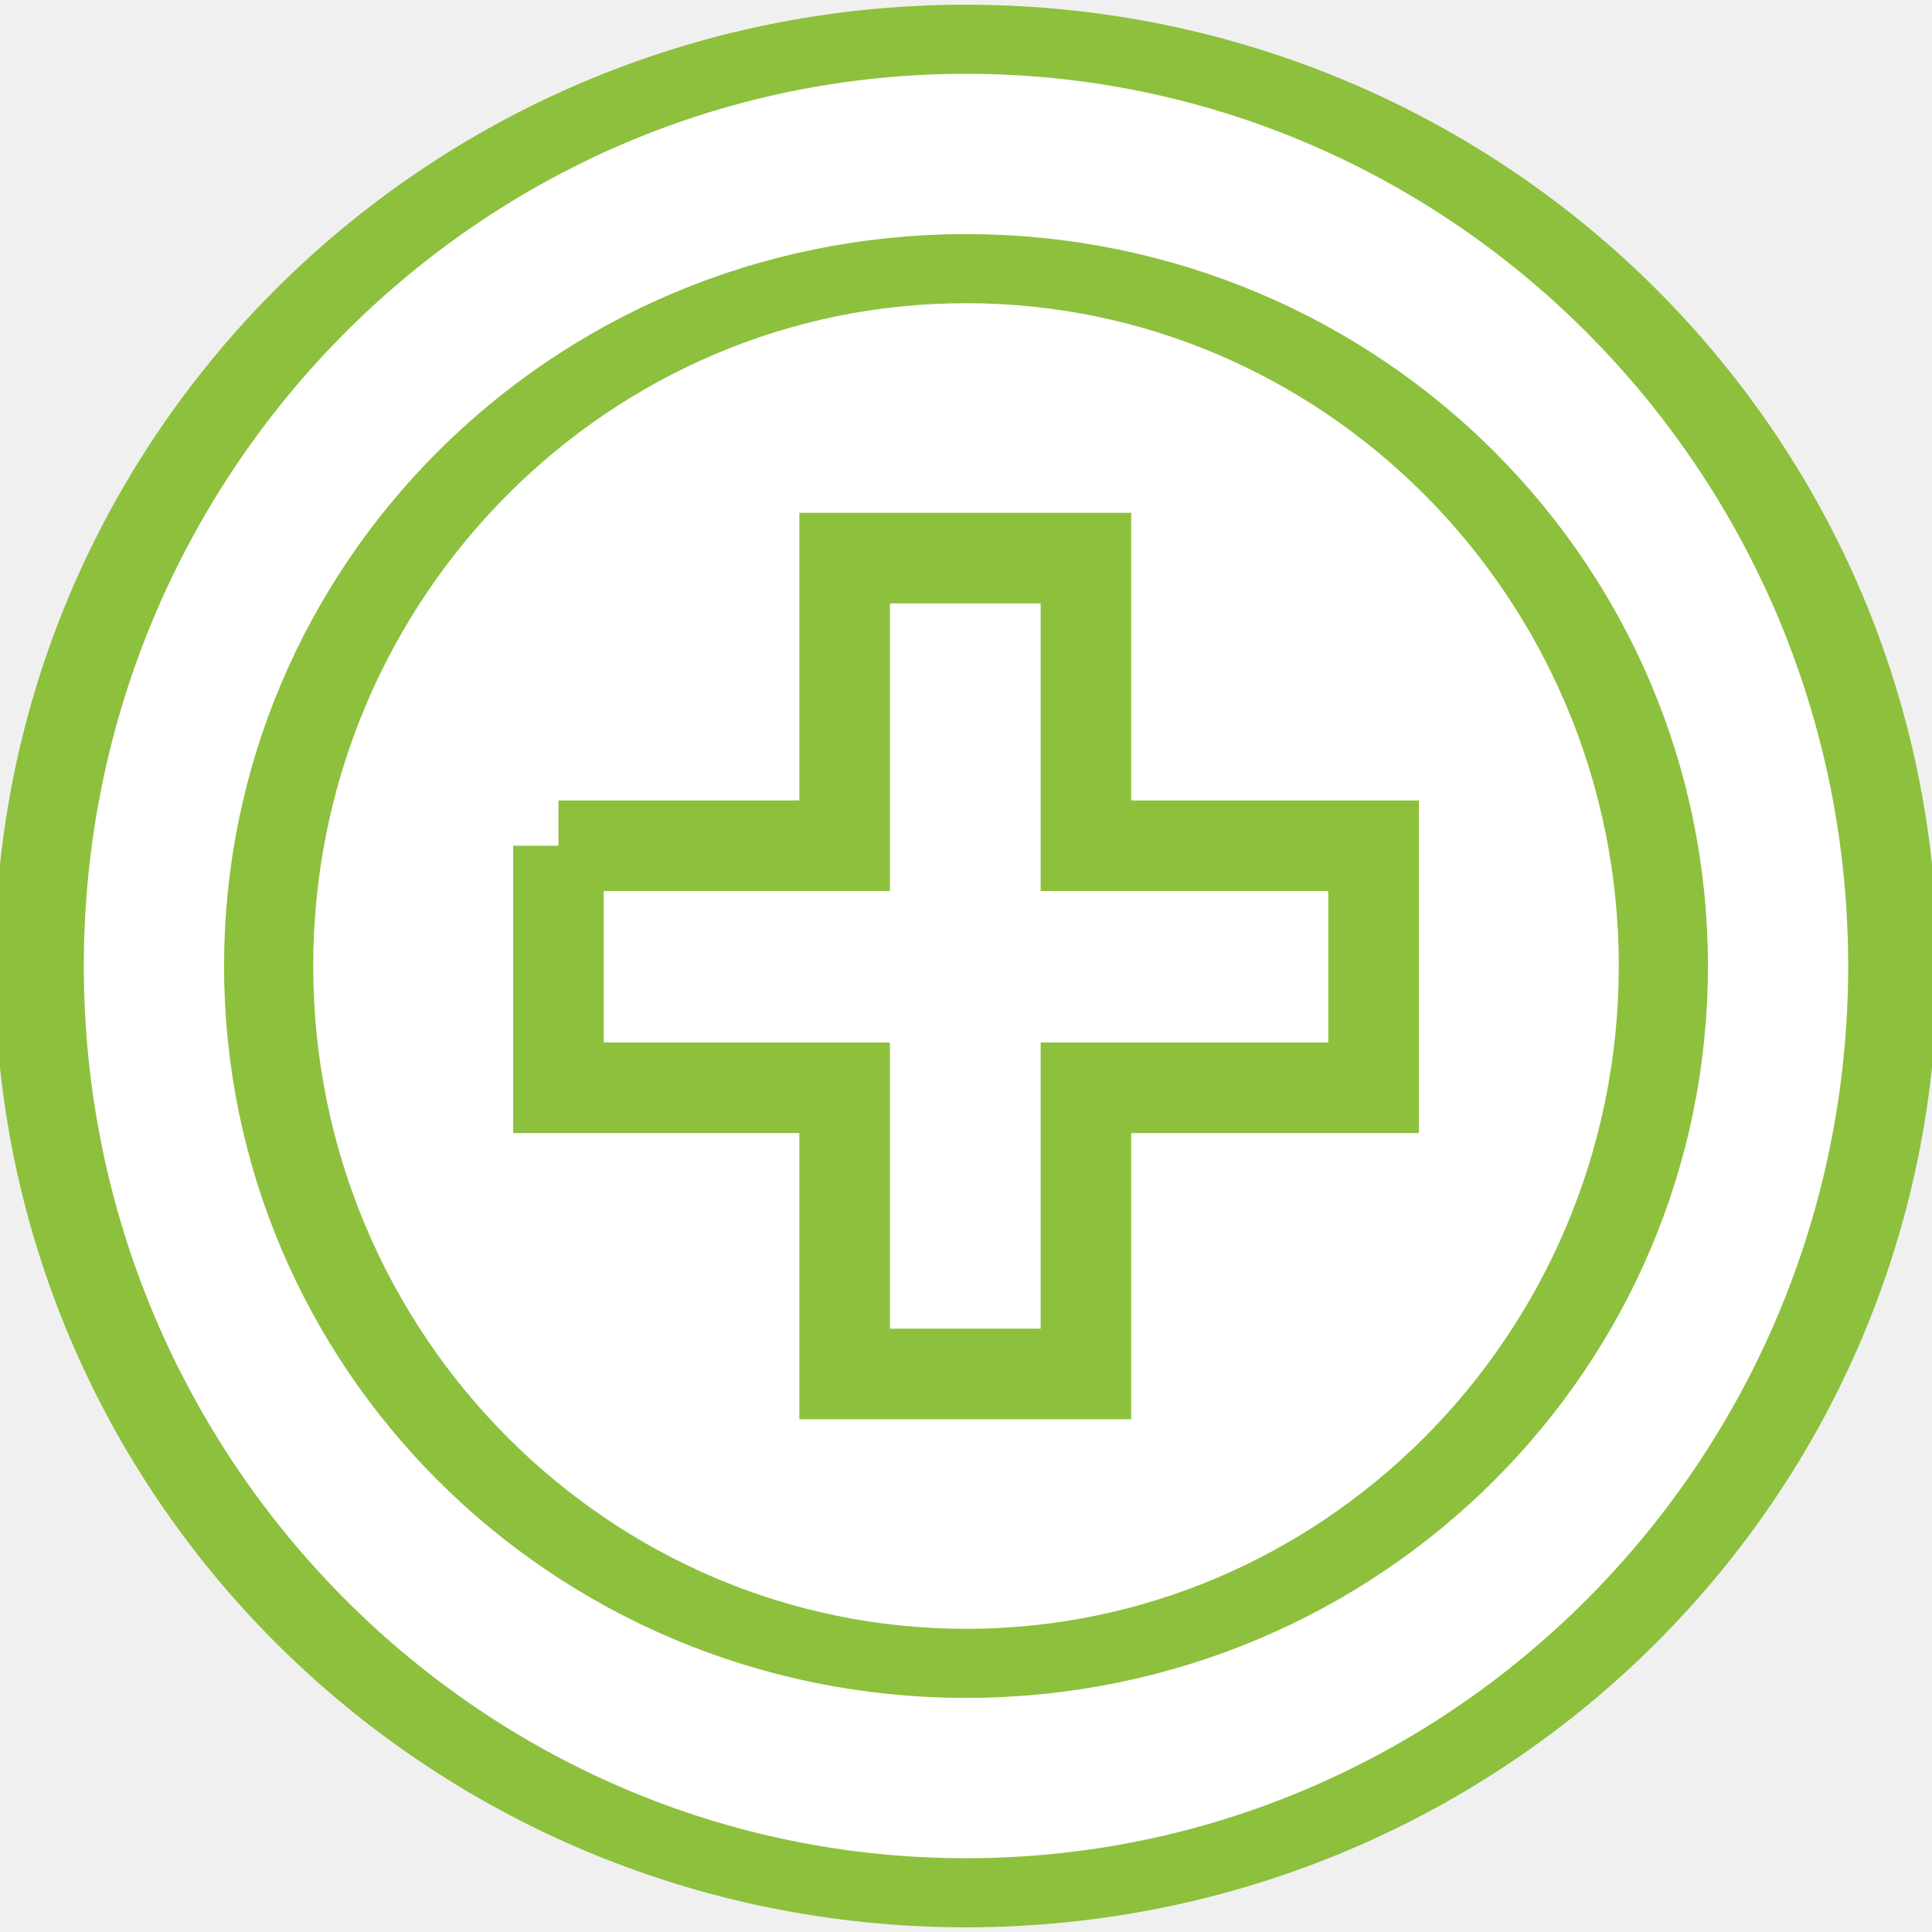
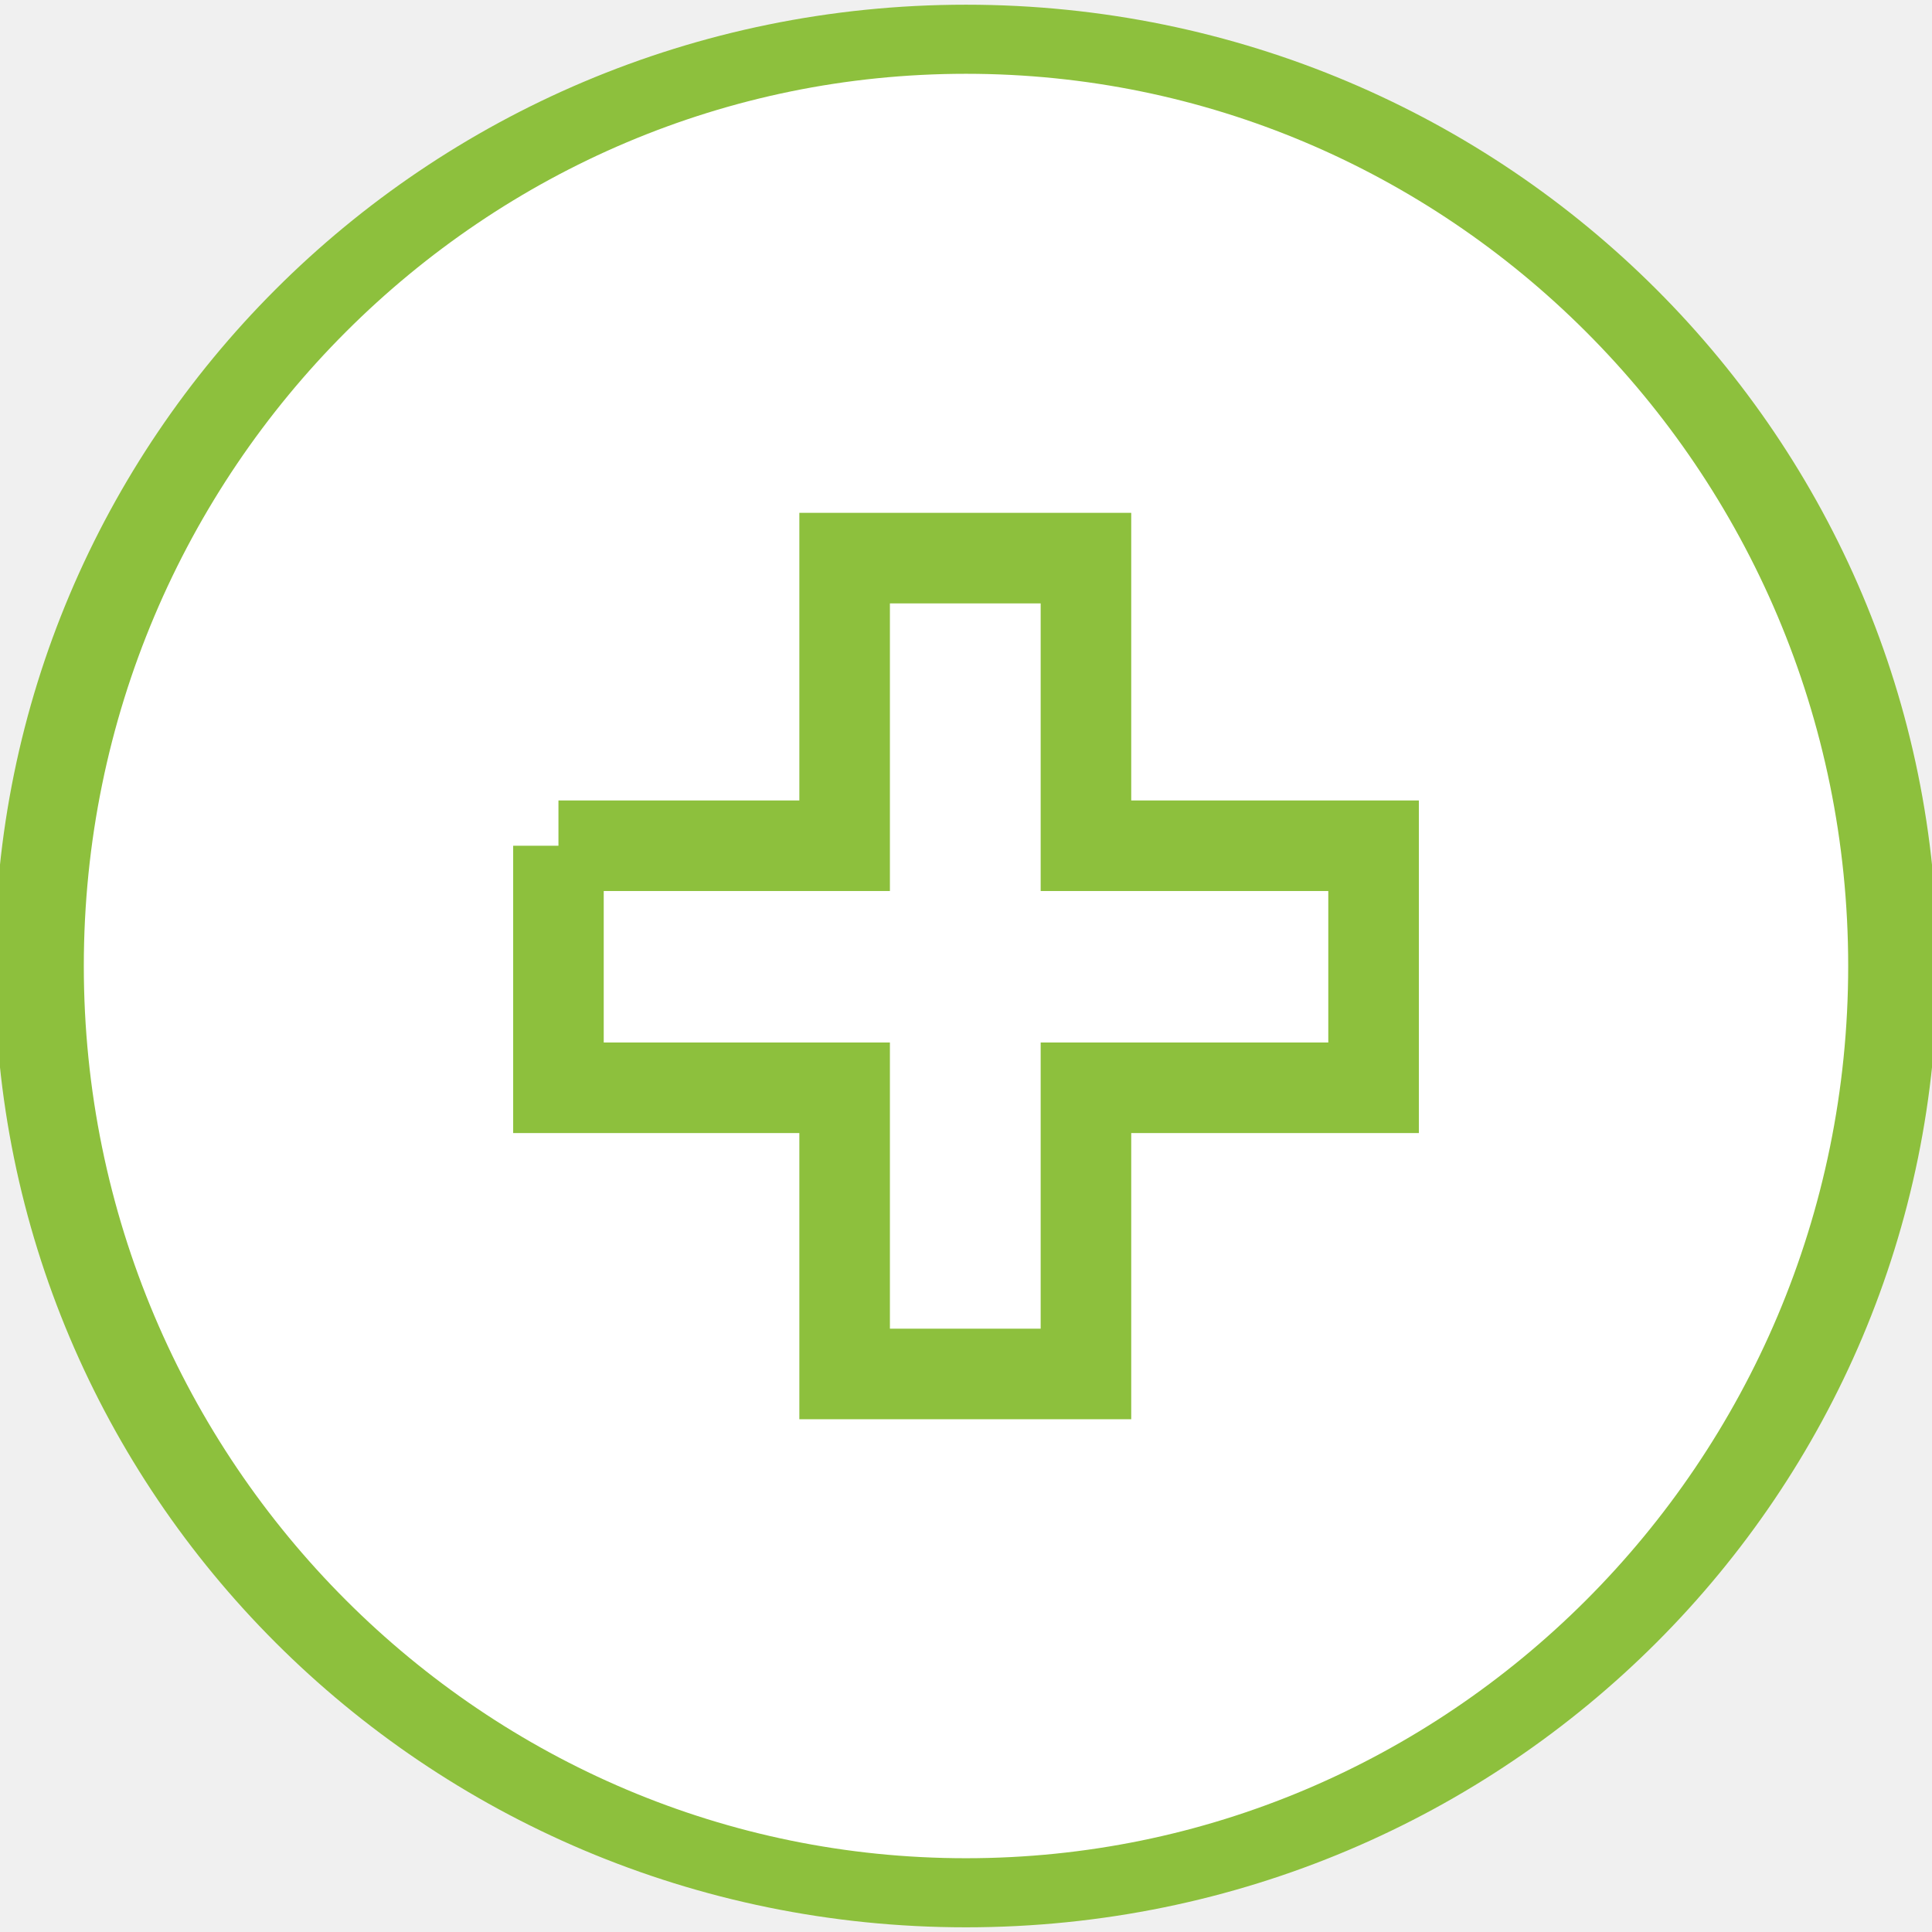
<svg xmlns="http://www.w3.org/2000/svg" width="32" height="32" id="svg5795" version="1.1">
  <defs id="defs5797" />
  <g id="layer1" transform="translate(0,-1020.362)">
    <g transform="translate(-101.4563,634.1891)" id="g5768" style="stroke:#8dc03d;stroke-opacity:1">
      <g id="g5239" transform="translate(-0.0436603,265.7752)" style="stroke:#8dc03d;stroke-opacity:1">
        <path style="fill:#ffffff;fill-opacity:1;stroke:#8dc03d;stroke-width:4.26;stroke-miterlimit:4;stroke-opacity:1;stroke-dasharray:none" id="path5241" d="m 154.286,98.076 c 0,31.559 -19.827,57.143 -44.286,57.143 -24.458,0 -44.286,-25.584 -44.286,-57.143 0,-31.559 19.827,-57.143 44.286,-57.143 24.458,0 44.286,25.584 44.286,57.143 z" transform="matrix(0.3466136,0,0,0.2686256,79.3725,110.0521)" />
-         <path style="fill:#ffffff;fill-opacity:1;stroke:#8dc03d;stroke-width:5.662;stroke-miterlimit:4;stroke-opacity:1;stroke-dasharray:none" id="path5243" d="m 154.286,98.076 c 0,31.559 -19.827,57.143 -44.286,57.143 -24.458,0 -44.286,-25.584 -44.286,-57.143 0,-31.559 19.827,-57.143 44.286,-57.143 24.458,0 44.286,25.584 44.286,57.143 z" transform="matrix(0.2608165,0,0,0.2021328,88.81019,116.5734)" />
      </g>
      <path style="font-size:40px;font-style:normal;font-variant:normal;font-weight:900;font-stretch:normal;line-height:125%;letter-spacing:0px;word-spacing:0px;fill:none;stroke:#8dc03d;stroke-width:1.5;stroke-miterlimit:4;stroke-opacity:1;stroke-dasharray:none;font-family:Arial Black;-inkscape-font-specification:'Arial Black, Heavy'" id="path5254" d="m 110.706,400.181 4.74,0 0,-4.764 3.997,0 0,4.764 4.764,0 0,4.009 -4.764,0 0,4.74 -3.997,0 0,-4.74 -4.74,0 0,-4.009" />
    </g>
  </g>
</svg>
